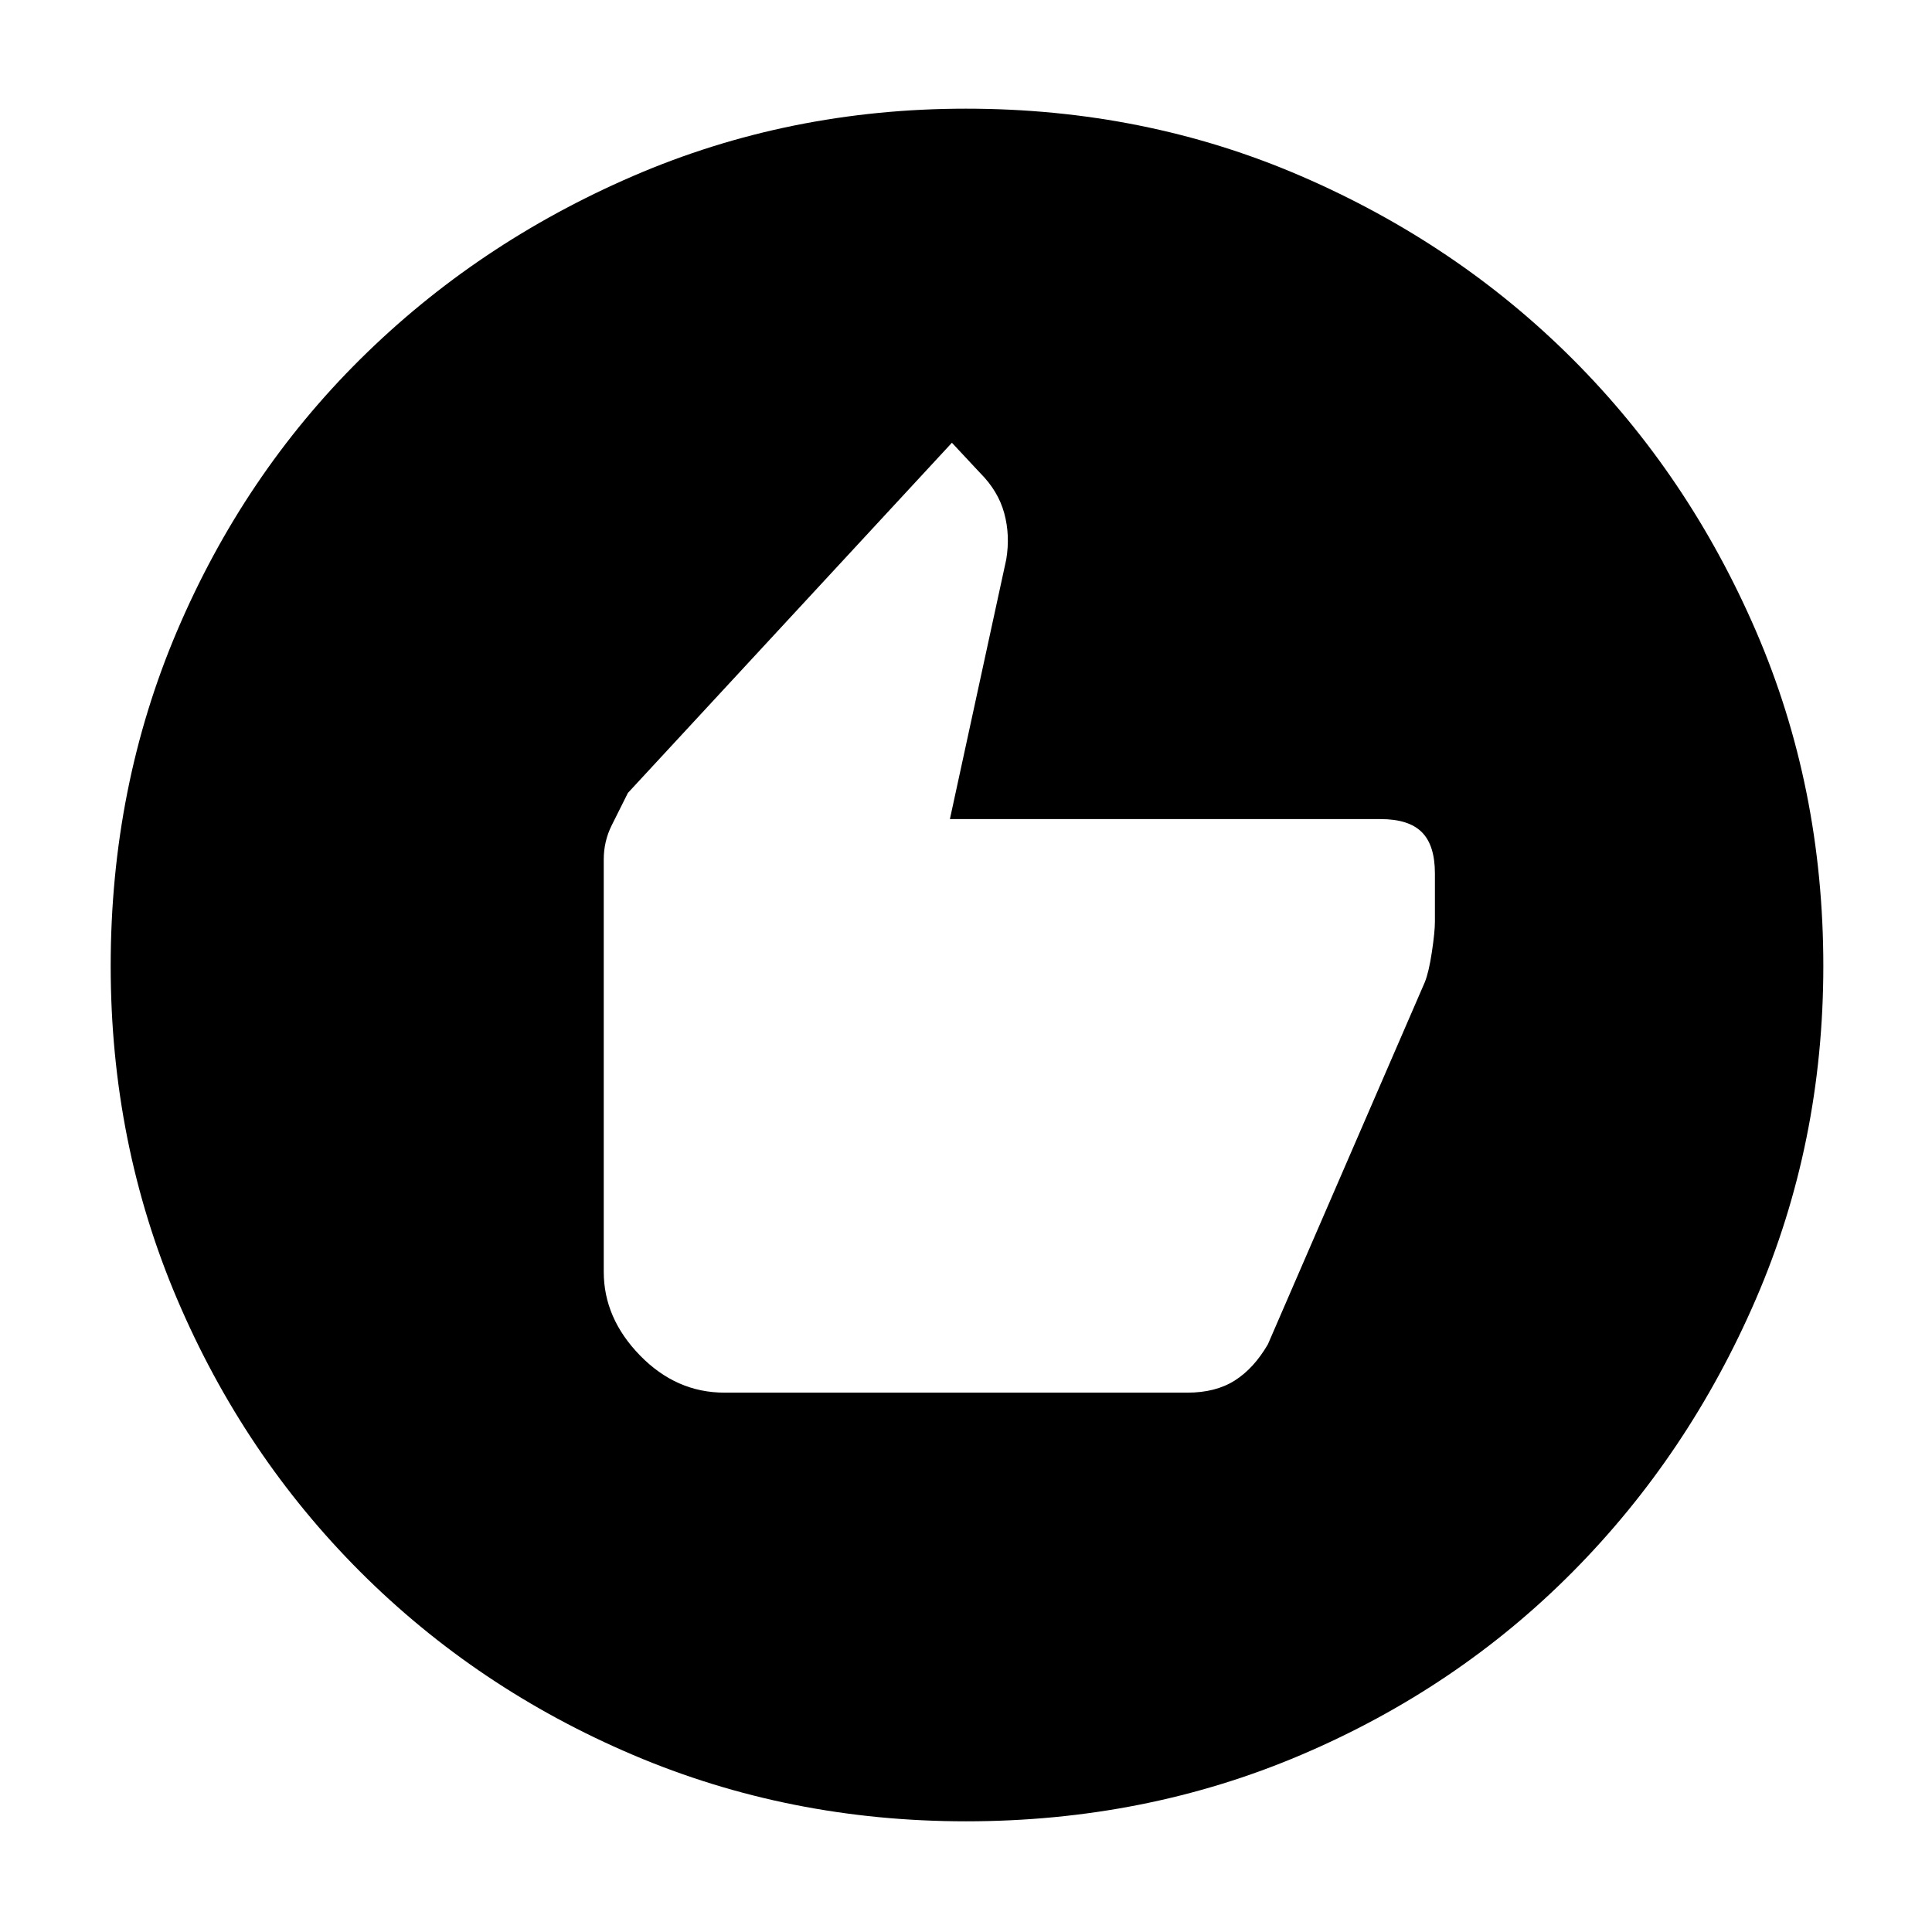
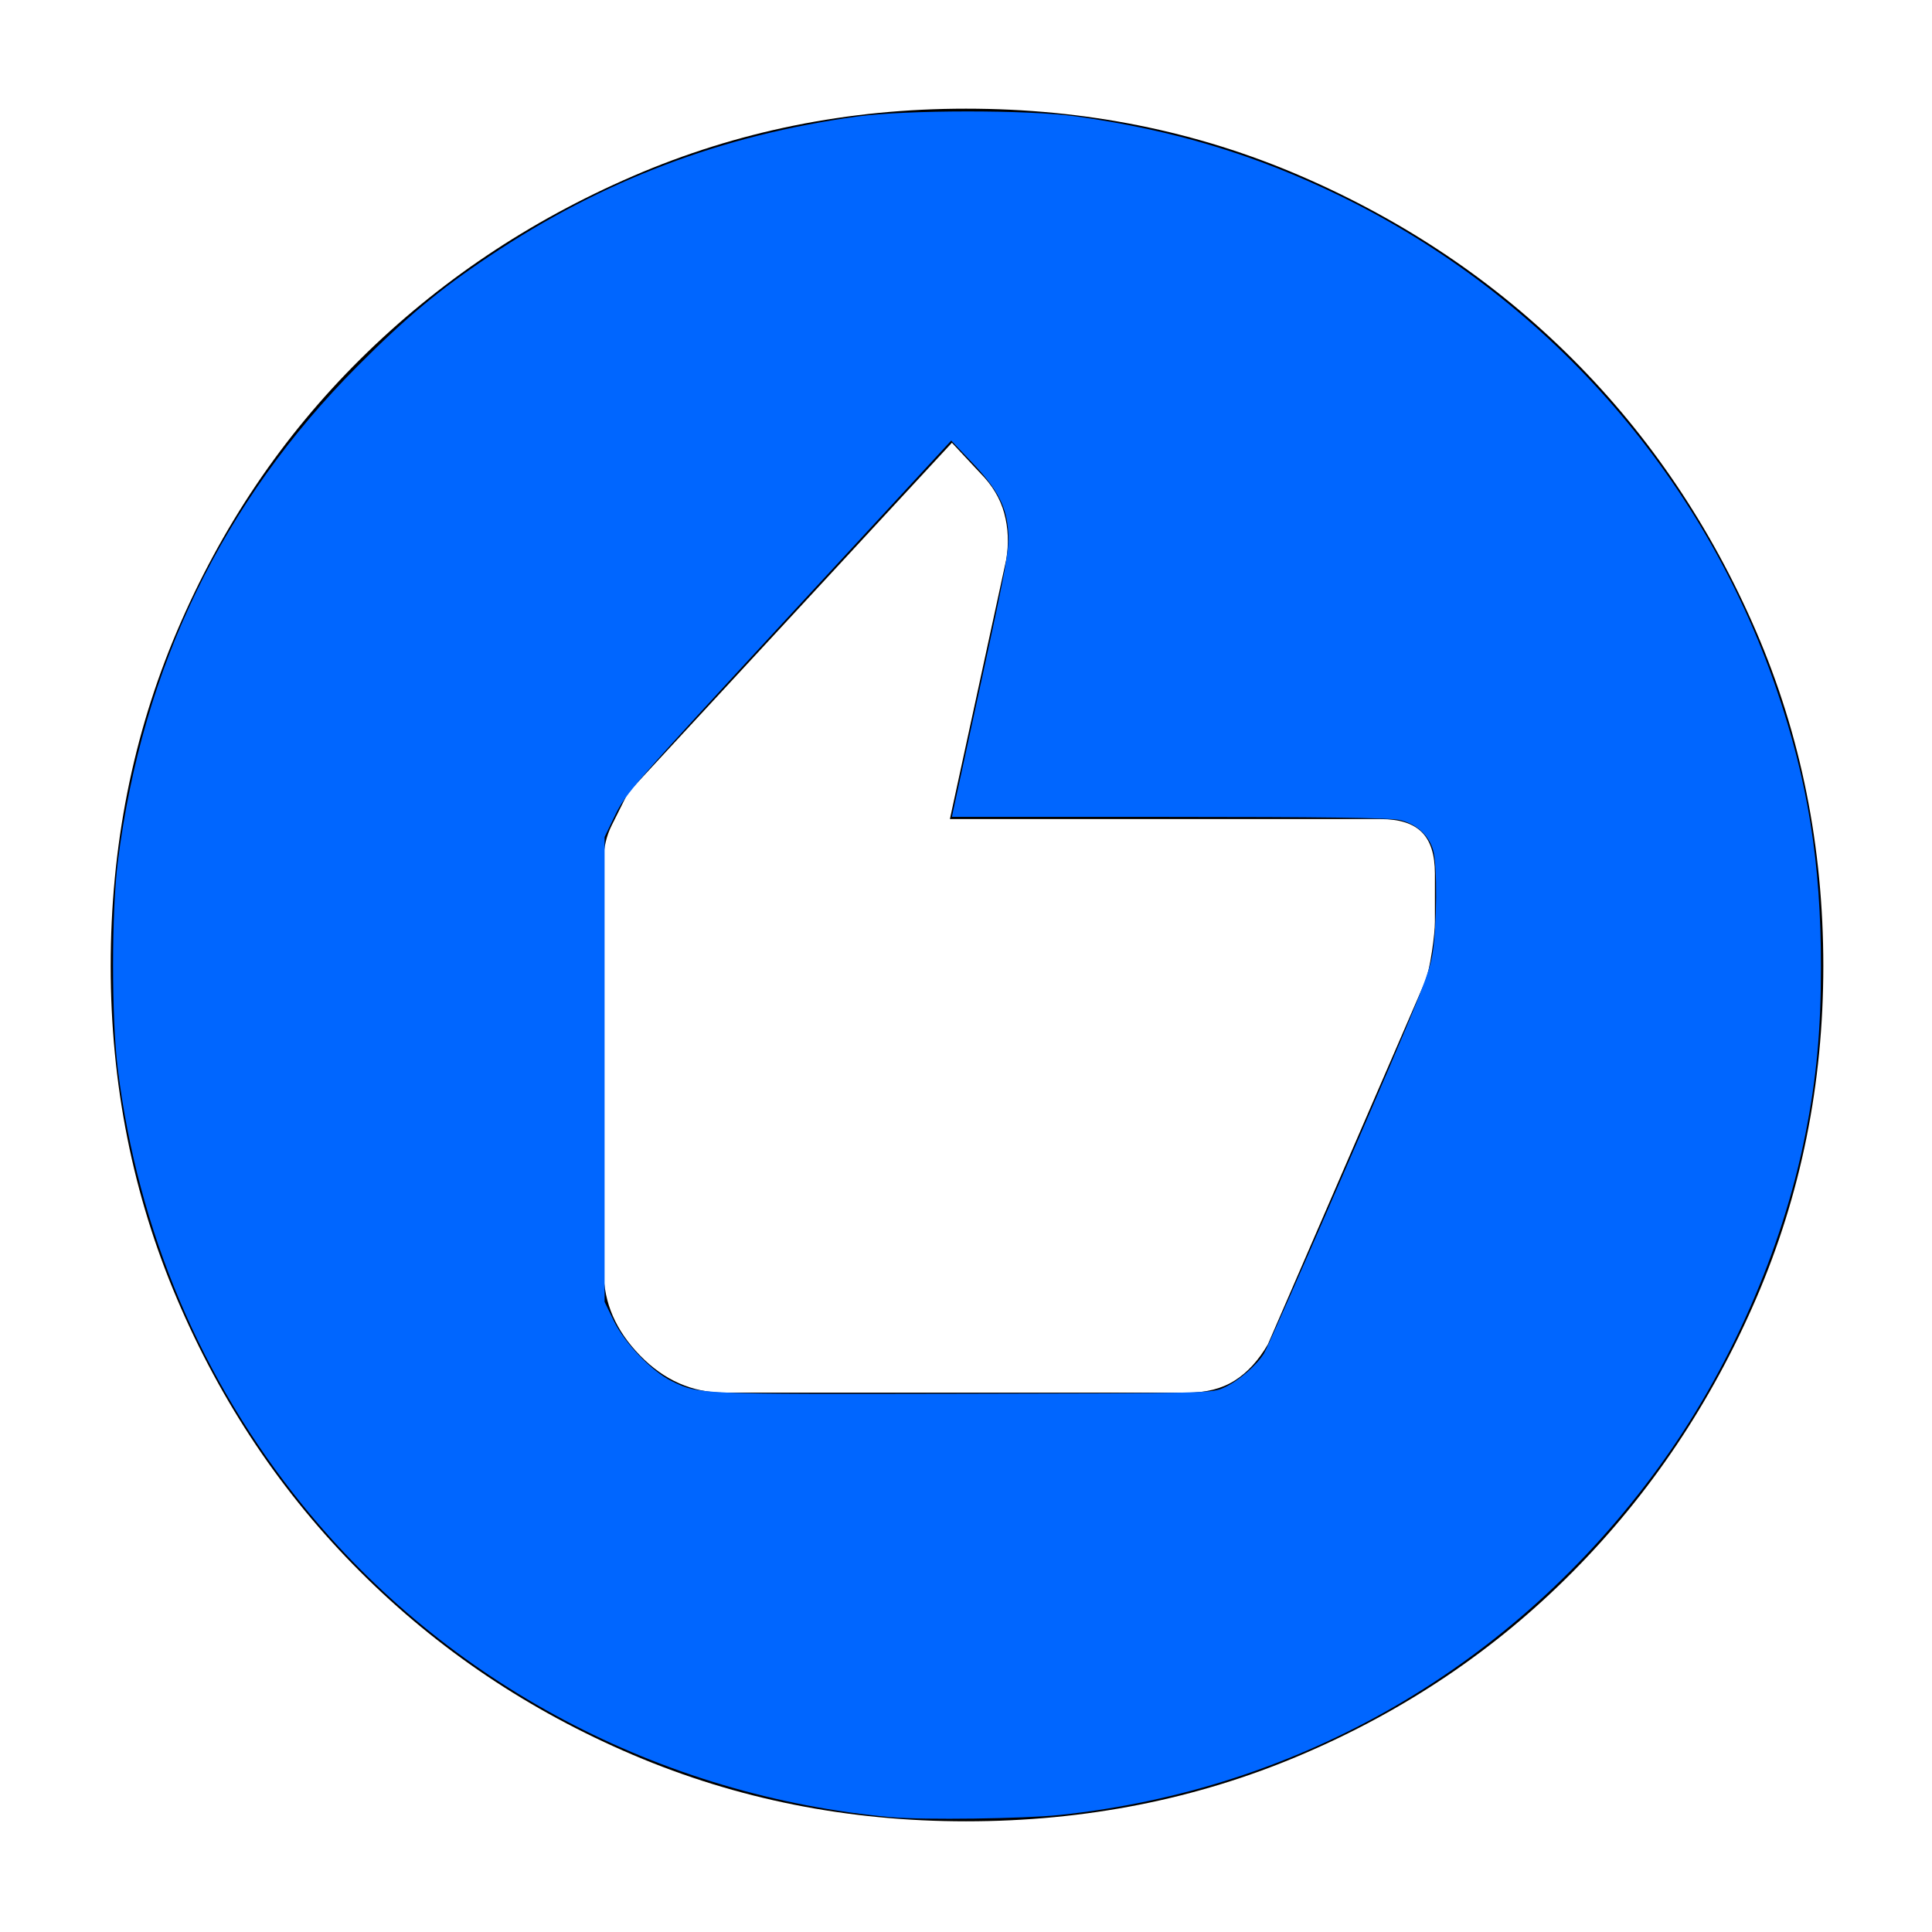
- <svg xmlns="http://www.w3.org/2000/svg" height="48" width="48">
-   <path d="M18 34.6h11.5q.7 0 1.175-.3.475-.3.825-.9l3.9-9q.1-.25.175-.75.075-.5.075-.75v-1.2q0-.7-.325-1.025Q35 20.35 34.3 20.35H23.6L25 13.9q.1-.6-.05-1.15-.15-.55-.6-1l-.7-.75-8.05 8.7-.4.8q-.2.4-.2.85V31.6q0 1.15.9 2.075.9.925 2.1.925Zm6 10.65q-4.4 0-8.275-1.65T8.95 39.05q-2.9-2.9-4.55-6.775Q2.75 28.4 2.75 24q0-4.45 1.65-8.325 1.65-3.875 4.55-6.75t6.775-4.55Q19.6 2.7 24 2.7q4.45 0 8.325 1.675 3.875 1.675 6.75 4.55t4.55 6.75Q45.3 19.55 45.3 24q0 4.4-1.675 8.275t-4.55 6.775q-2.875 2.9-6.75 4.55T24 45.25Z" />
+ <svg xmlns="http://www.w3.org/2000/svg" height="48" width="48" version="1.1" id="svg4">
+   <defs id="defs8" />
+   <path d="M18 34.6h11.5q.7 0 1.175-.3.475-.3.825-.9l3.9-9q.1-.25.175-.75.075-.5.075-.75v-1.2q0-.7-.325-1.025Q35 20.35 34.3 20.35H23.6L25 13.9q.1-.6-.05-1.15-.15-.55-.6-1l-.7-.75-8.05 8.7-.4.8q-.2.4-.2.85V31.6q0 1.15.9 2.075.9.925 2.1.925Zm6 10.65q-4.4 0-8.275-1.65T8.95 39.05q-2.9-2.9-4.55-6.775Q2.75 28.4 2.75 24q0-4.45 1.65-8.325 1.65-3.875 4.55-6.75t6.775-4.55Q19.6 2.7 24 2.7q4.45 0 8.325 1.675 3.875 1.675 6.75 4.55t4.55 6.75Q45.3 19.55 45.3 24q0 4.4-1.675 8.275t-4.55 6.775q-2.875 2.9-6.75 4.55T24 45.25Z" id="path2" />
+   <path style="fill:#0066ff;stroke-width:0.067;fill-opacity:1" d="M 22.164,45.15 C 16.409,44.633 11.103,41.823 7.517,37.394 4.998,34.282 3.427,30.575 2.927,26.564 2.769,25.294 2.769,22.649 2.929,21.396 3.543,16.569 5.527,12.468 8.876,9.104 10.098,7.877 10.91,7.199 12.162,6.362 c 2.82,-1.885 5.772,-3.005 9.134,-3.467 1.216,-0.167 4.254,-0.169 5.441,-0.003 2.41,0.336 4.459,0.953 6.559,1.976 5.095,2.481 9.005,6.899 10.838,12.248 0.782,2.283 1.109,4.321 1.107,6.917 -8.47e-4,1.568 -0.112,2.767 -0.385,4.139 -0.574,2.894 -1.89,5.875 -3.67,8.315 -3.579,4.906 -8.896,7.984 -14.865,8.606 -0.891,0.093 -3.375,0.126 -4.158,0.056 z m 8.253,-10.678 c 0.357,-0.165 0.8,-0.546 0.987,-0.848 0.072,-0.116 1.022,-2.268 2.112,-4.784 1.735,-4.004 1.993,-4.644 2.074,-5.14 0.111,-0.678 0.122,-2.197 0.019,-2.567 -0.107,-0.387 -0.424,-0.671 -0.848,-0.762 -0.246,-0.053 -1.977,-0.076 -5.732,-0.076 h -5.379 l 0.038,-0.184 c 0.021,-0.101 0.342,-1.581 0.714,-3.288 0.592,-2.718 0.673,-3.164 0.649,-3.583 -0.038,-0.648 -0.256,-1.071 -0.901,-1.75 l -0.517,-0.544 -4.039,4.372 c -3.825,4.141 -4.053,4.402 -4.306,4.925 l -0.267,0.552 v 5.775 5.775 l 0.227,0.467 c 0.271,0.557 0.949,1.264 1.443,1.503 0.677,0.328 0.602,0.325 7.209,0.312 6.188,-0.012 6.21,-0.012 6.517,-0.155 z" id="path84" />
</svg>
